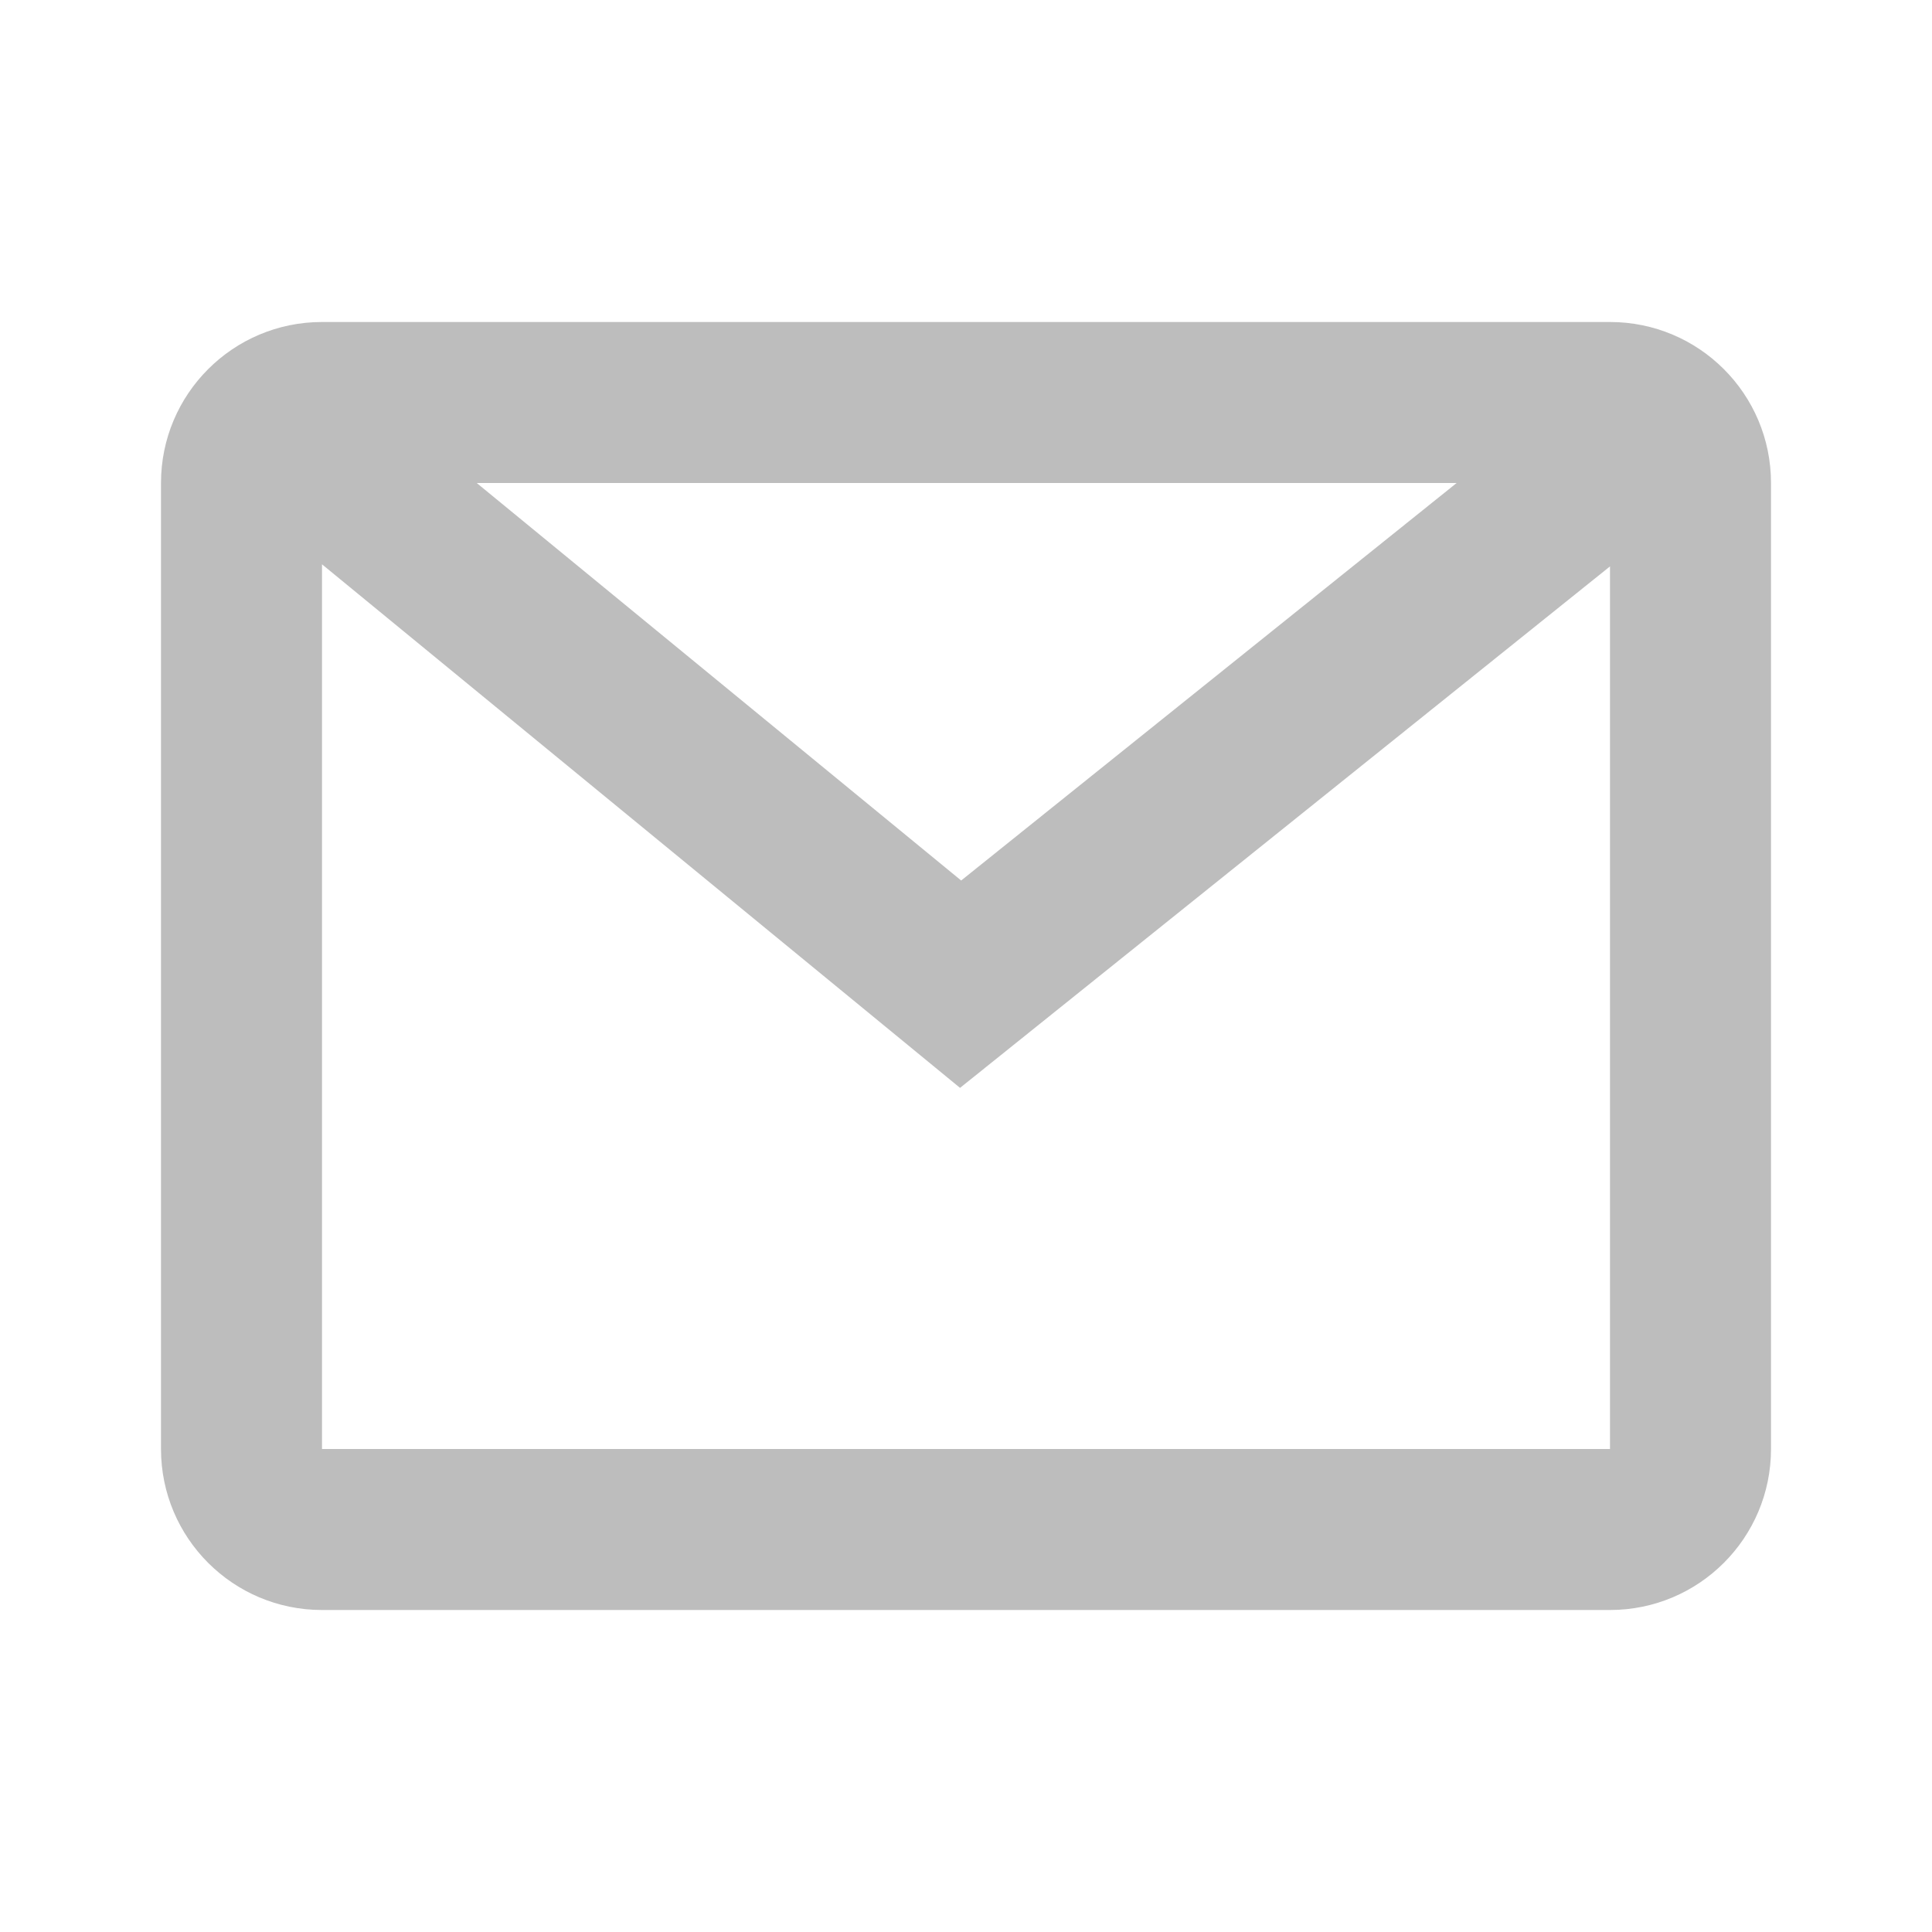
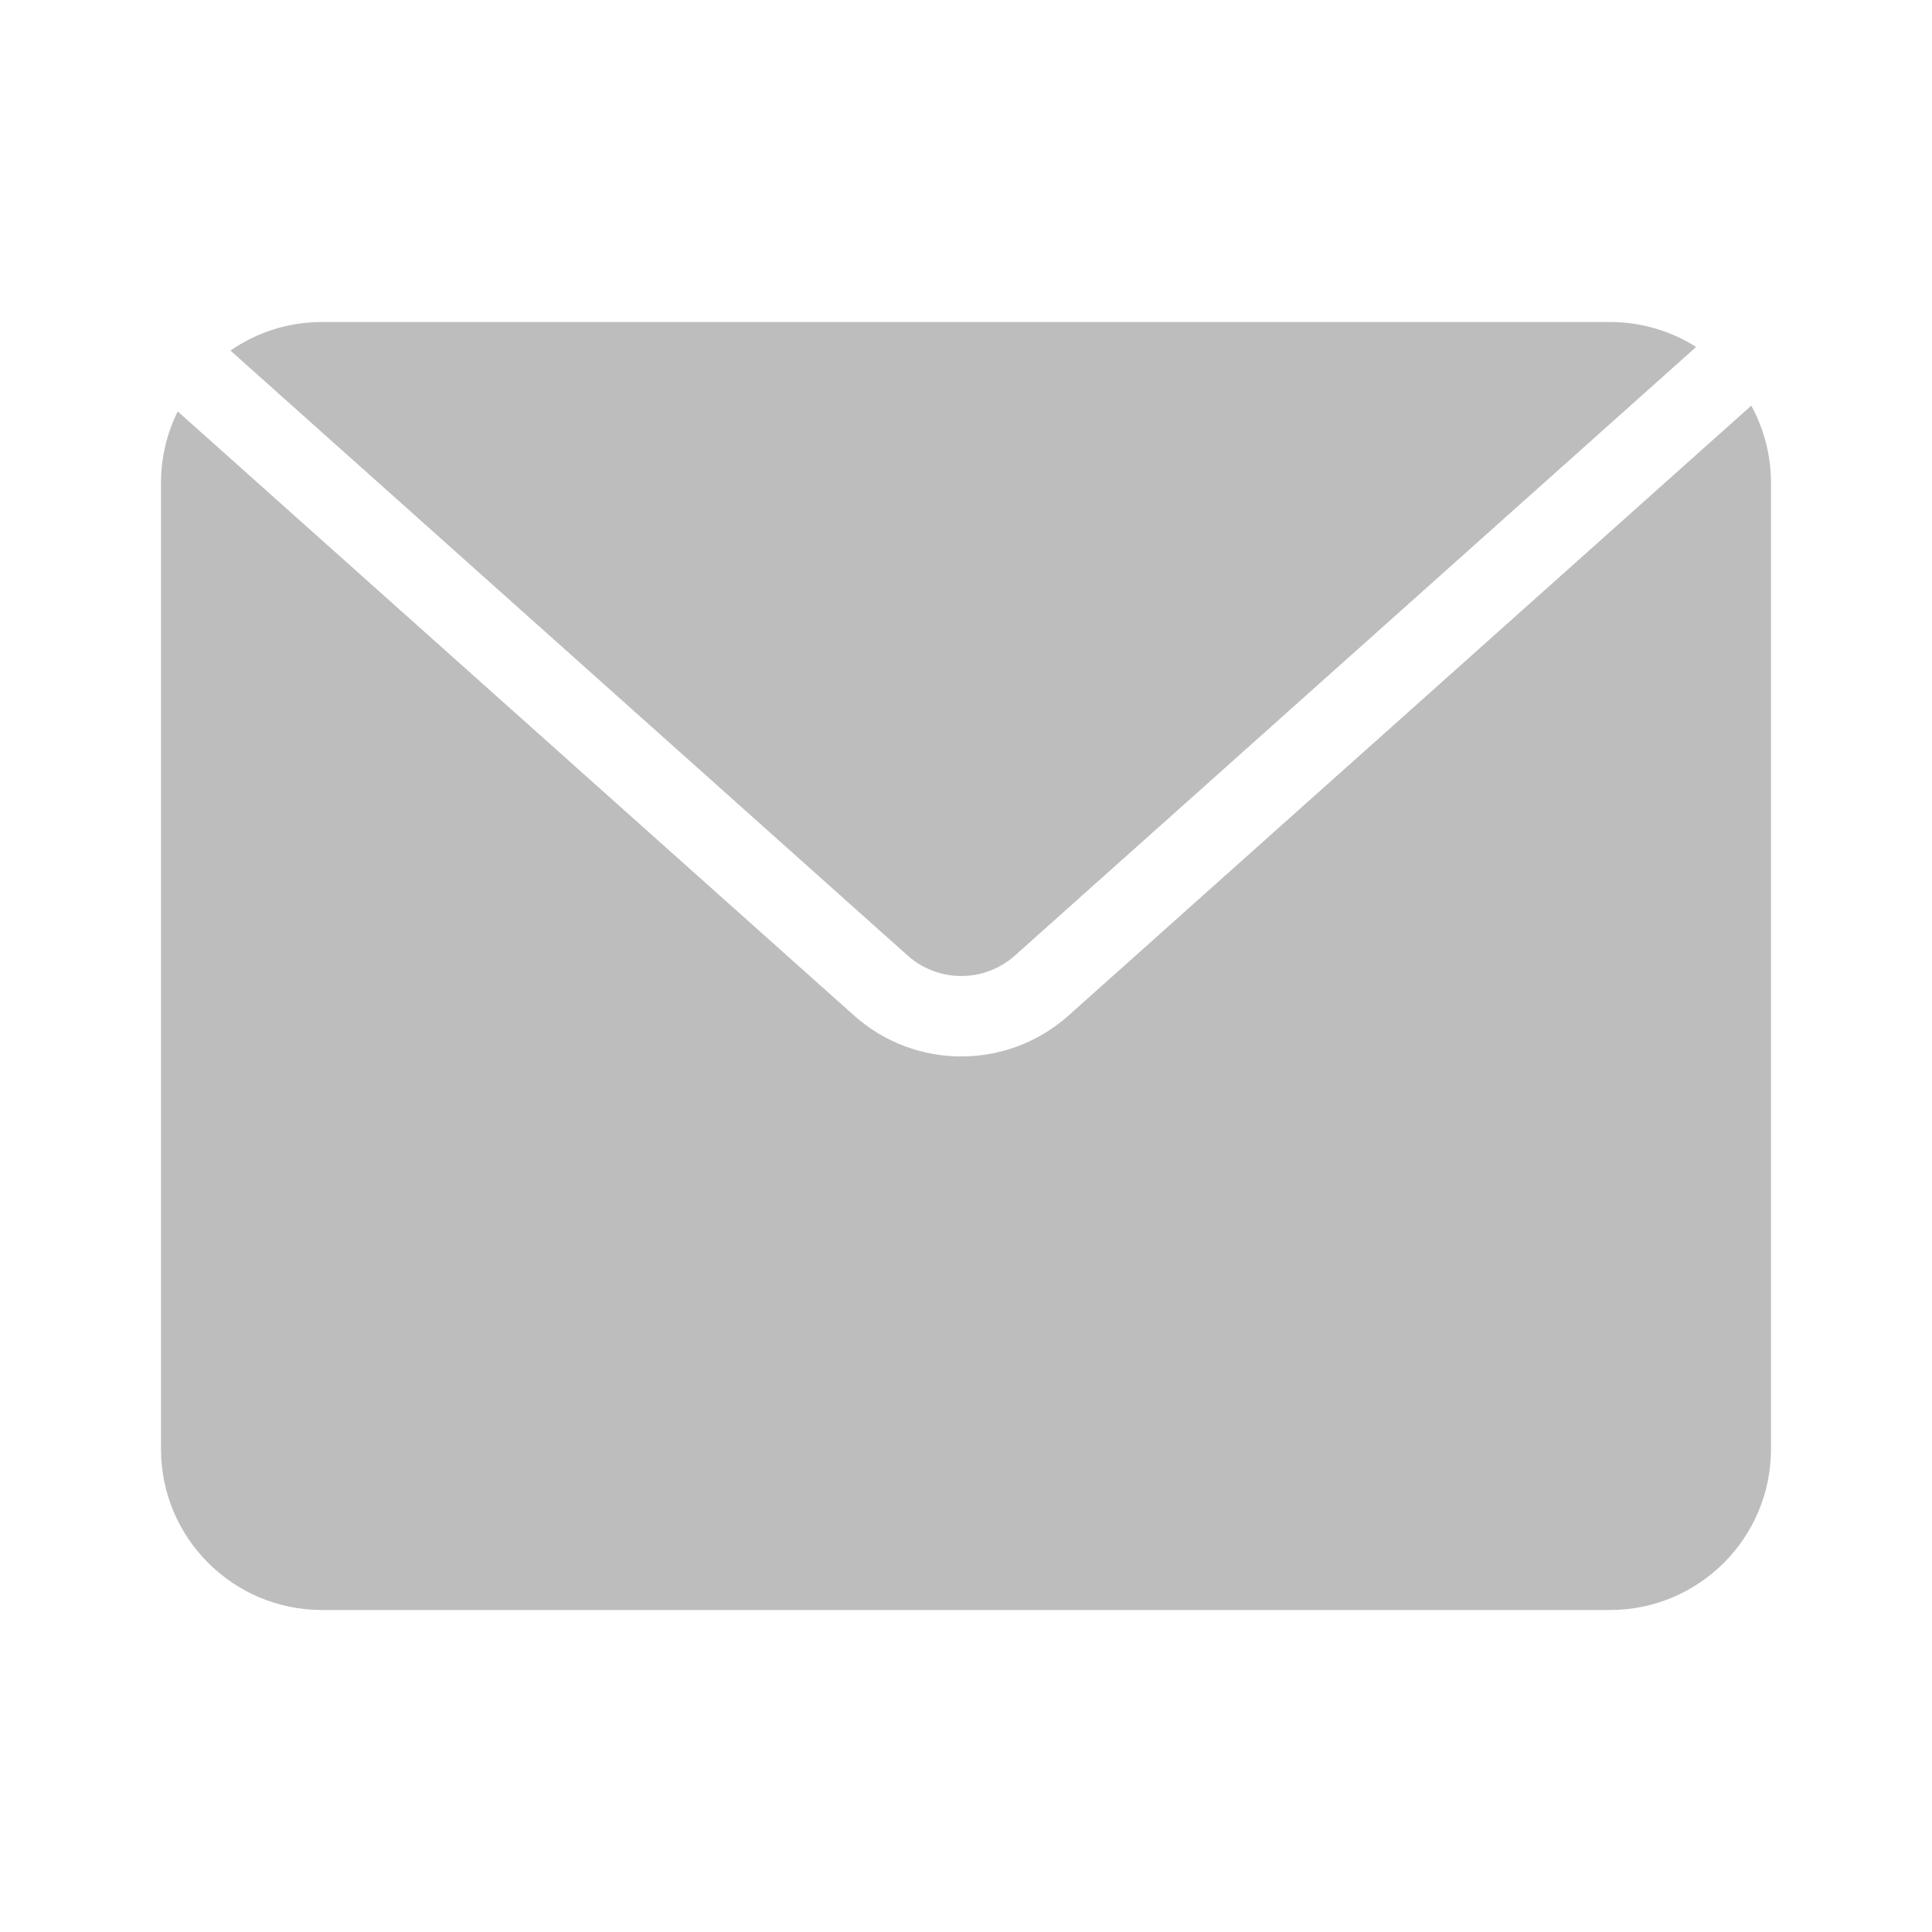
<svg xmlns="http://www.w3.org/2000/svg" width="24" height="24" viewBox="0 0 24 24" fill="none">
-   <path fill-rule="evenodd" clip-rule="evenodd" d="M2 6C2 4.895 2.895 4 4 4H20C21.105 4 22 4.895 22 6V18C22 19.105 21.105 20 20 20H4C2.895 20 2 19.105 2 18V6ZM18.095 6H5.922L11.94 10.938L18.095 6ZM4 7.01V18H20V7.036L11.926 13.514L4 7.01Z" fill="#BDBDBD" />
+   <path fill-rule="evenodd" clip-rule="evenodd" d="M21.07 4.31L12.608 11.87C12.228 12.209 11.655 12.209 11.275 11.87L2.863 4.355C3.186 4.131 3.578 4 4 4H20C20.393 4 20.761 4.114 21.07 4.31ZM21.755 5.039C21.911 5.324 22 5.652 22 6V18C22 19.105 21.105 20 20 20H4C2.895 20 2 19.105 2 18V6C2 5.68 2.075 5.378 2.208 5.111L10.609 12.615C11.368 13.293 12.515 13.293 13.274 12.615L21.755 5.039Z" fill="#BDBDBD" />
</svg>
